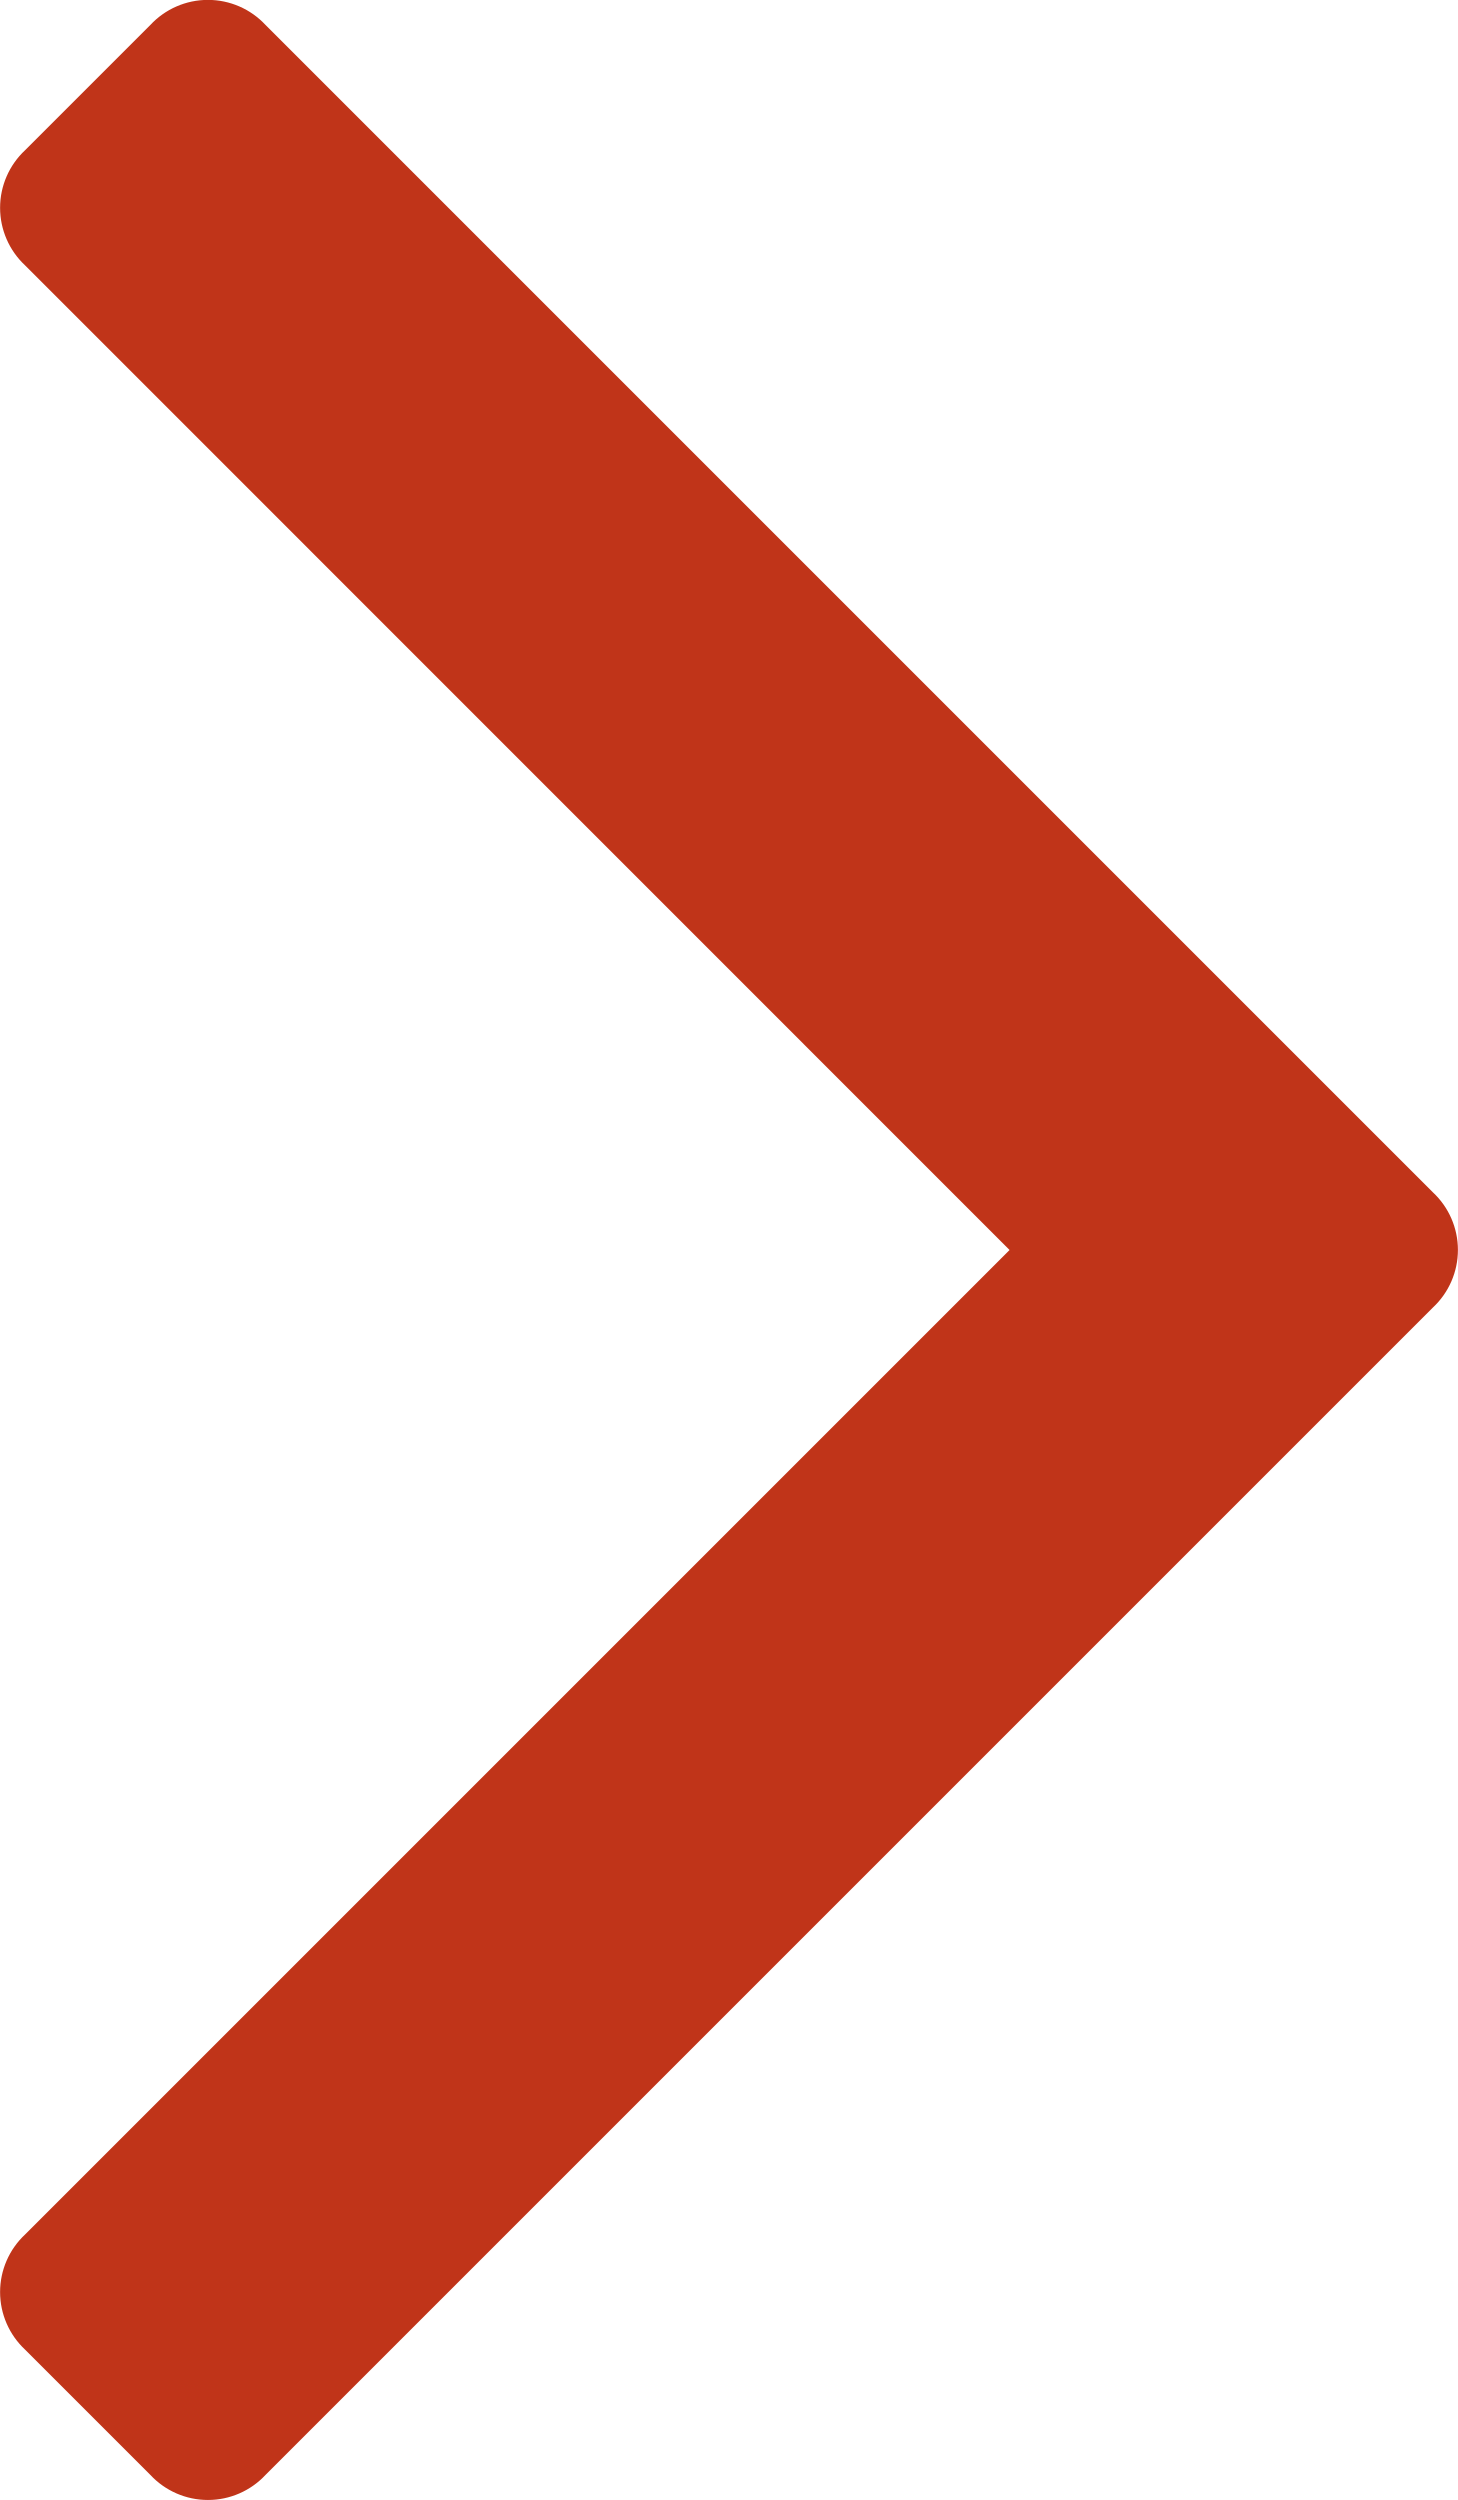
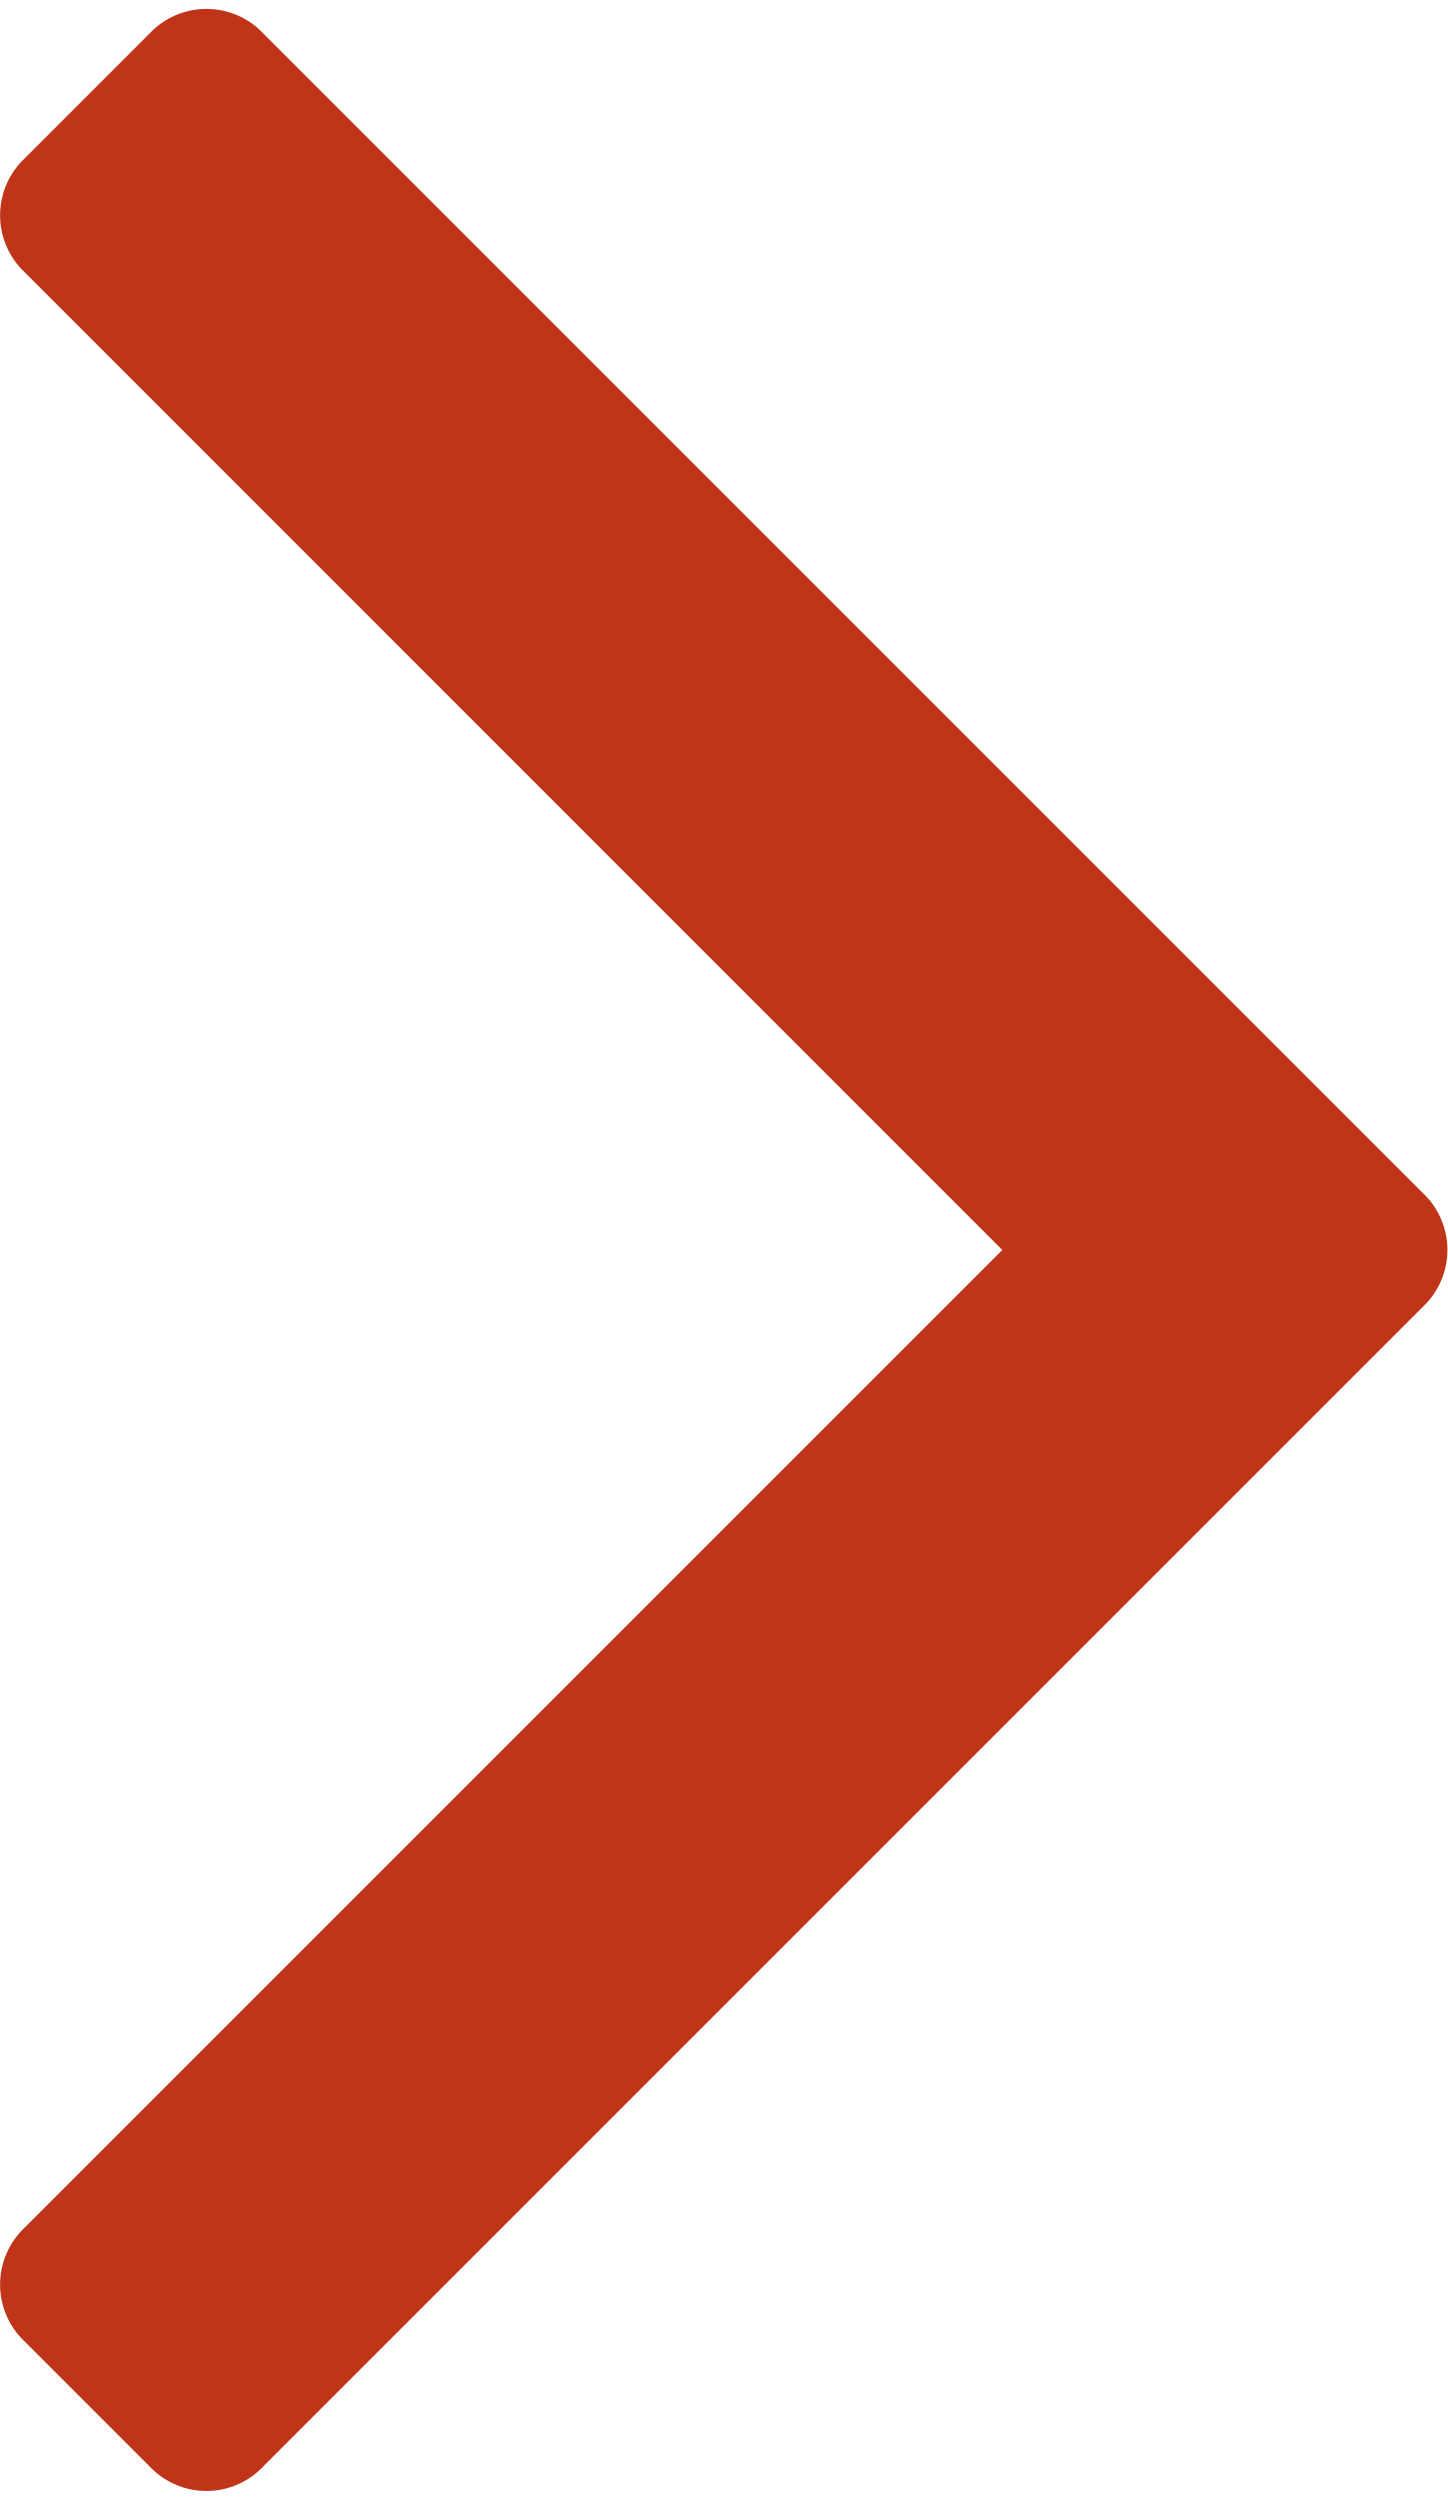
- <svg xmlns="http://www.w3.org/2000/svg" viewBox="0 0 10.969 18.81">
+ <svg xmlns="http://www.w3.org/2000/svg" viewBox="0 0 10.969 18.81" width="11" height="19">
  <path d="M87.666,41.75l7.407-7.407a.593.593,0,0,0,0-.867l-.942-.942a.592.592,0,0,0-.867,0l-8.783,8.783a.593.593,0,0,0,0,.867l8.783,8.783a.592.592,0,0,0,.867,0l.942-.942a.593.593,0,0,0,0-.867Z" transform="translate(95.262 51.155) rotate(180)" fill="#C03419" />
</svg>
